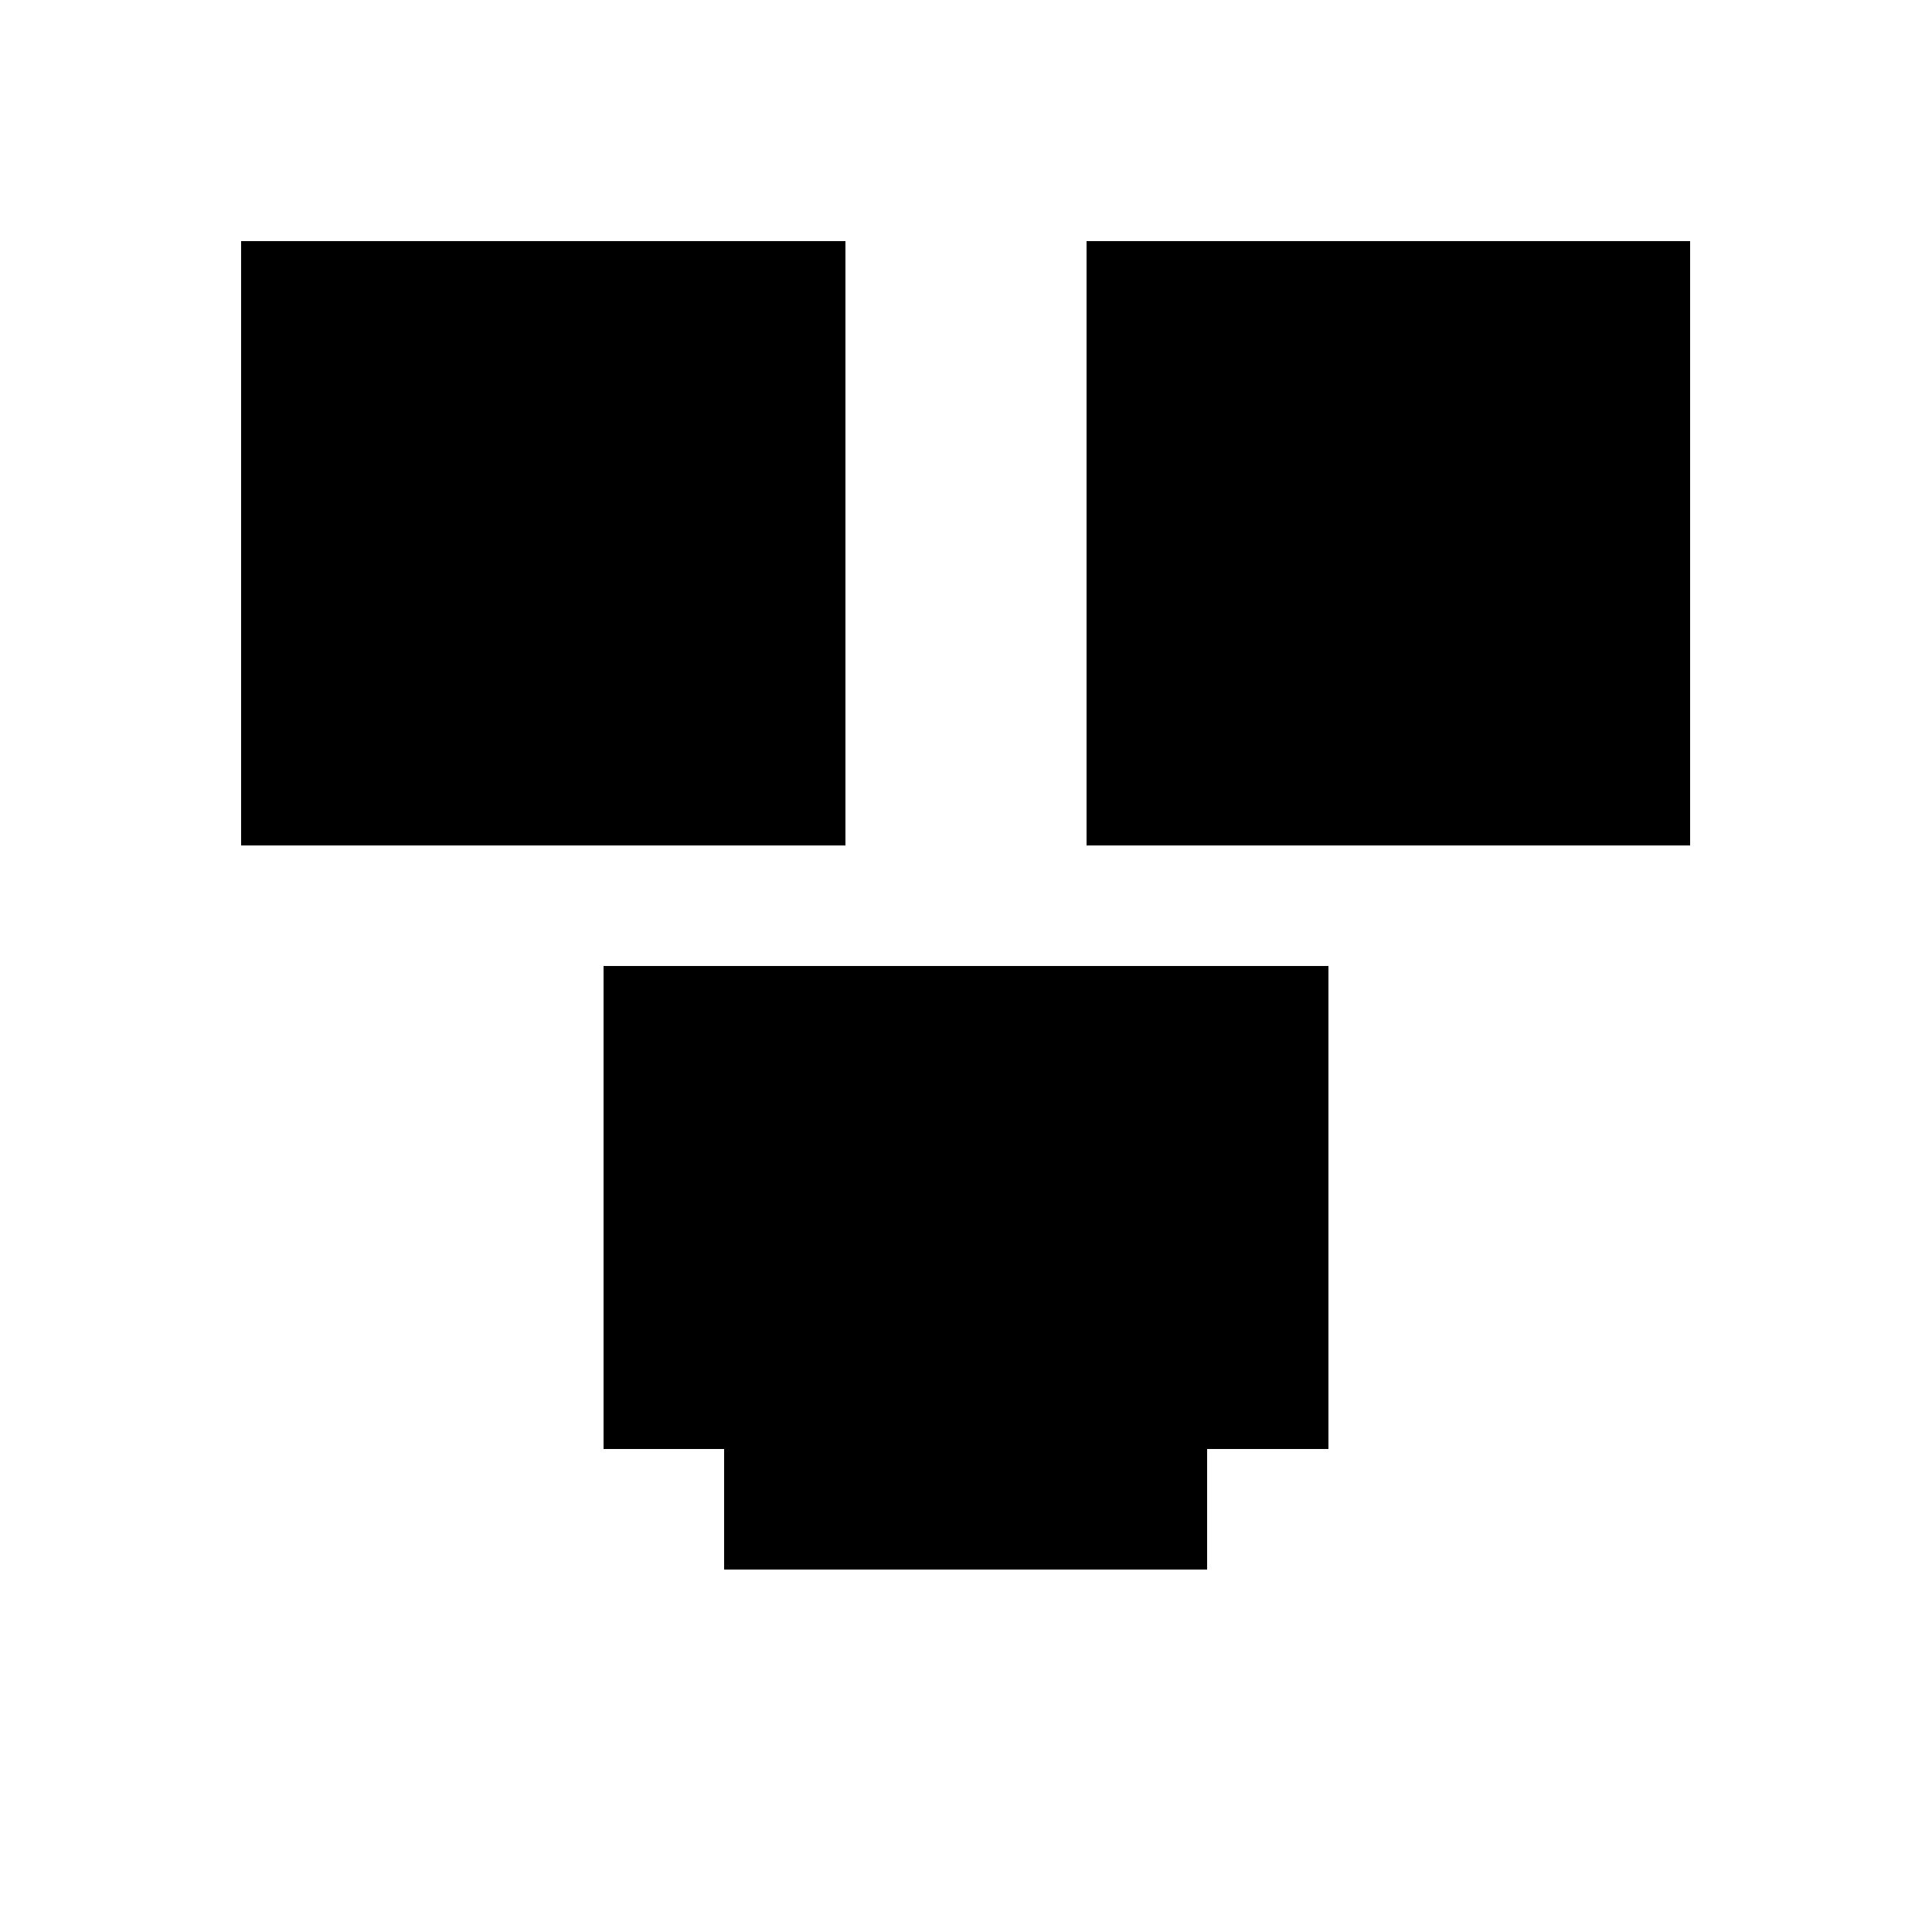
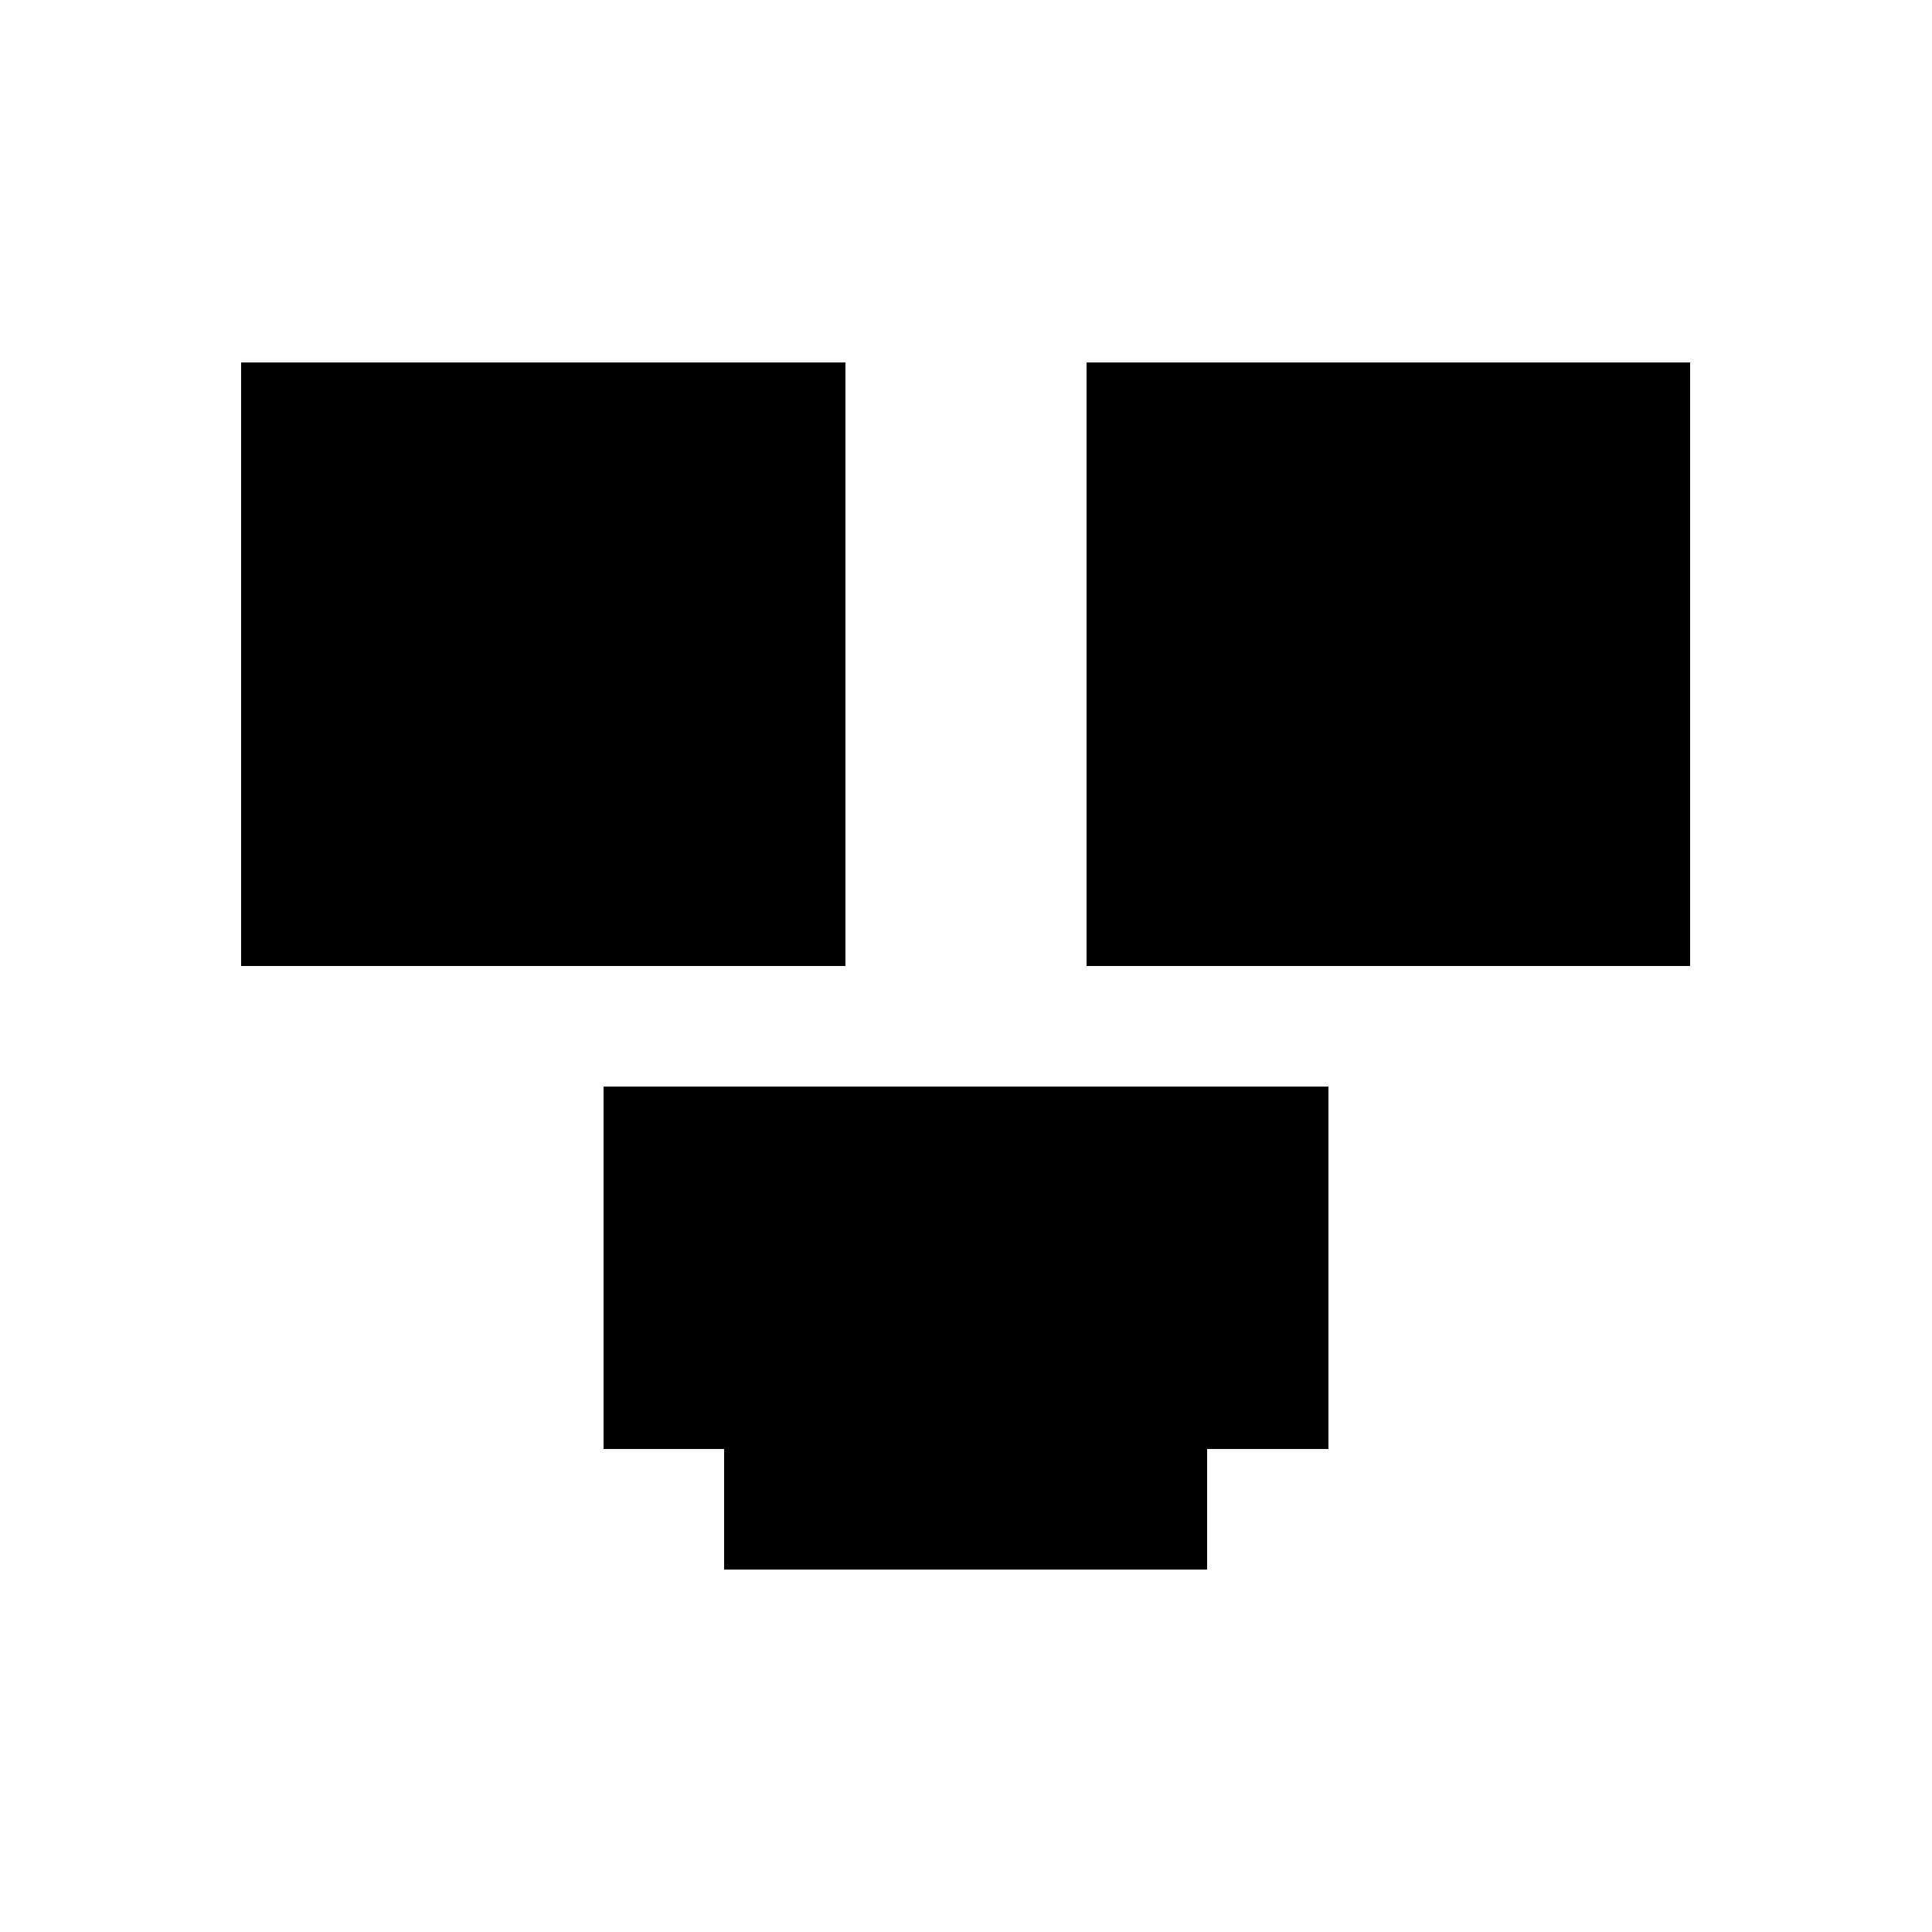
<svg xmlns="http://www.w3.org/2000/svg" viewBox="0 0 64 64" width="64" height="64" role="img" aria-label="building-blocks mark">
  <g shape-rendering="crispEdges">
-     <path d="M8 8h20v4h-20zM36 8h20v4h-20zM8 12h20v4h-20zM36 12h20v4h-20zM8 16h20v4h-20zM36 16h20v4h-20zM8 20h20v4h-20zM36 20h20v4h-20zM8 24h20v4h-20zM36 24h20v4h-20zM20 32h24v4h-24zM20 36h24v4h-24zM20 40h24v4h-24zM20 44h24v4h-24zM24 48h16v4h-16z" fill="currentColor" />
+     <path d="M8 12h20v4h-20zM36 12h20v4h-20zM8 16h20v4h-20zM36 16h20v4h-20zM8 20h20v4h-20zM36 20h20v4h-20zM8 24h20v4h-20zM36 24h20v4h-20zM8 28h20v4h-20zM36 28h20v4h-20zM20 36h24v4h-24zM20 40h24v4h-24zM20 44h24v4h-24zM24 48h16v4h-16z" fill="currentColor" />
  </g>
</svg>
